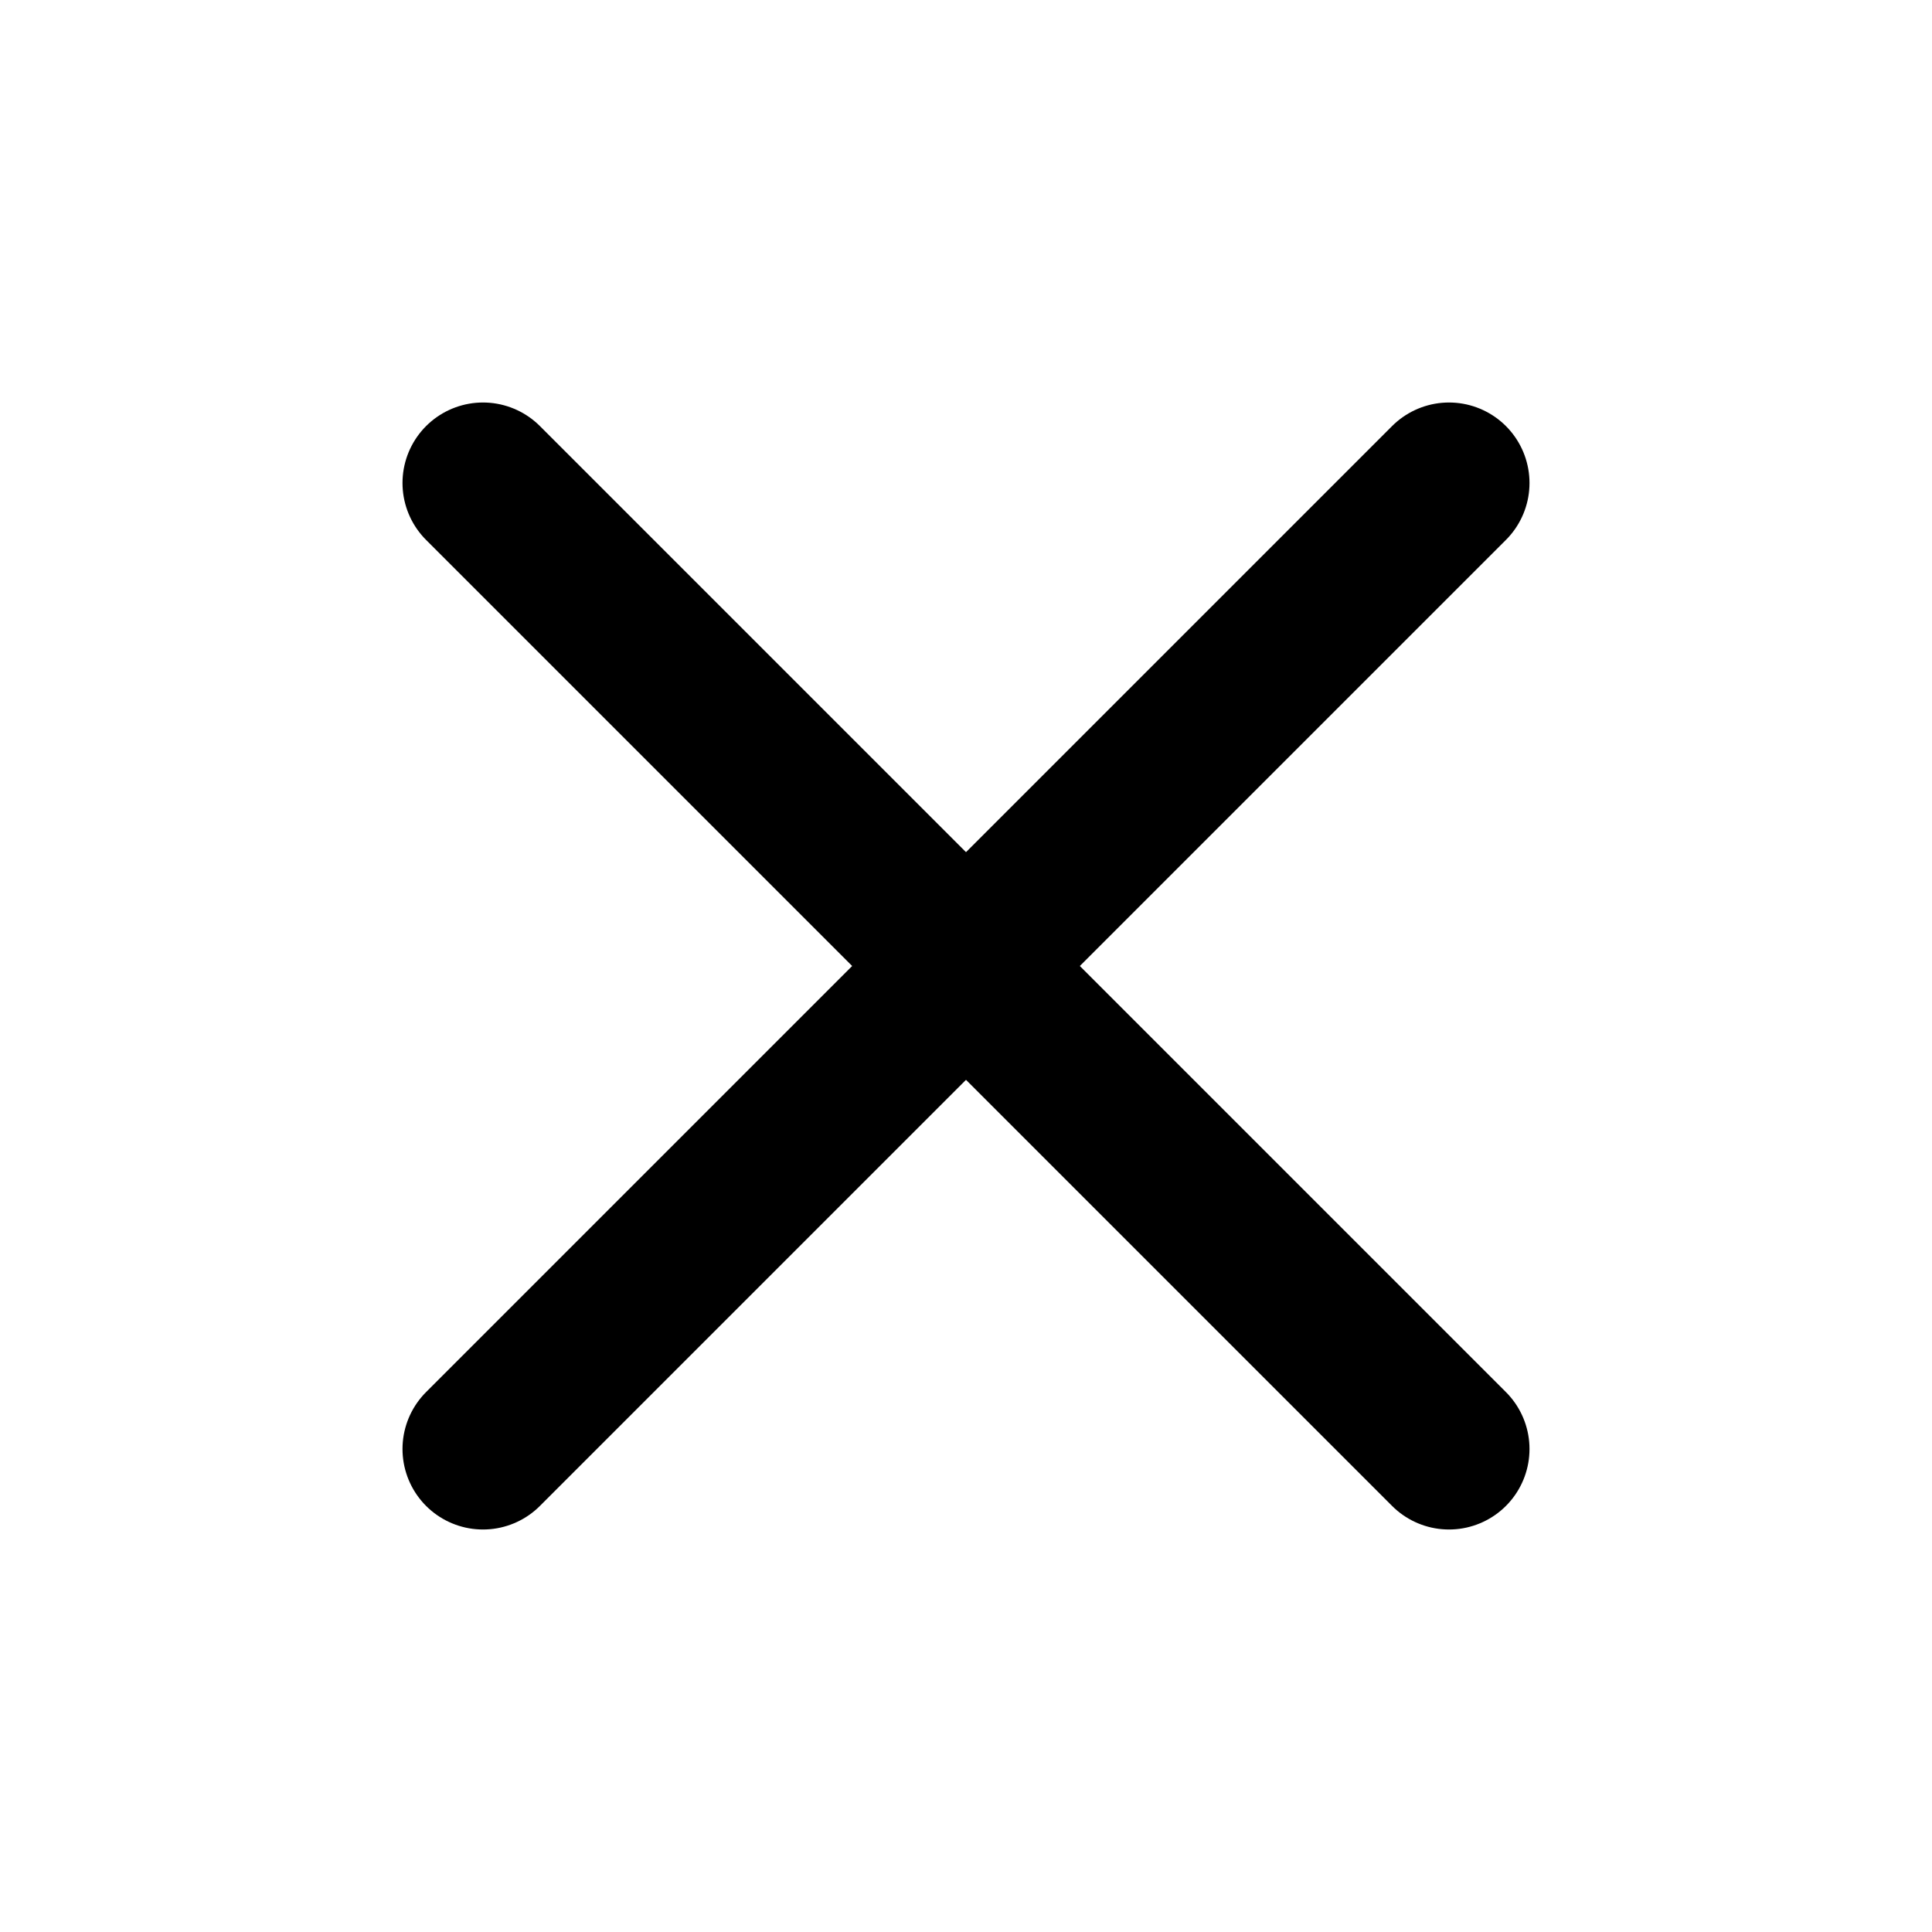
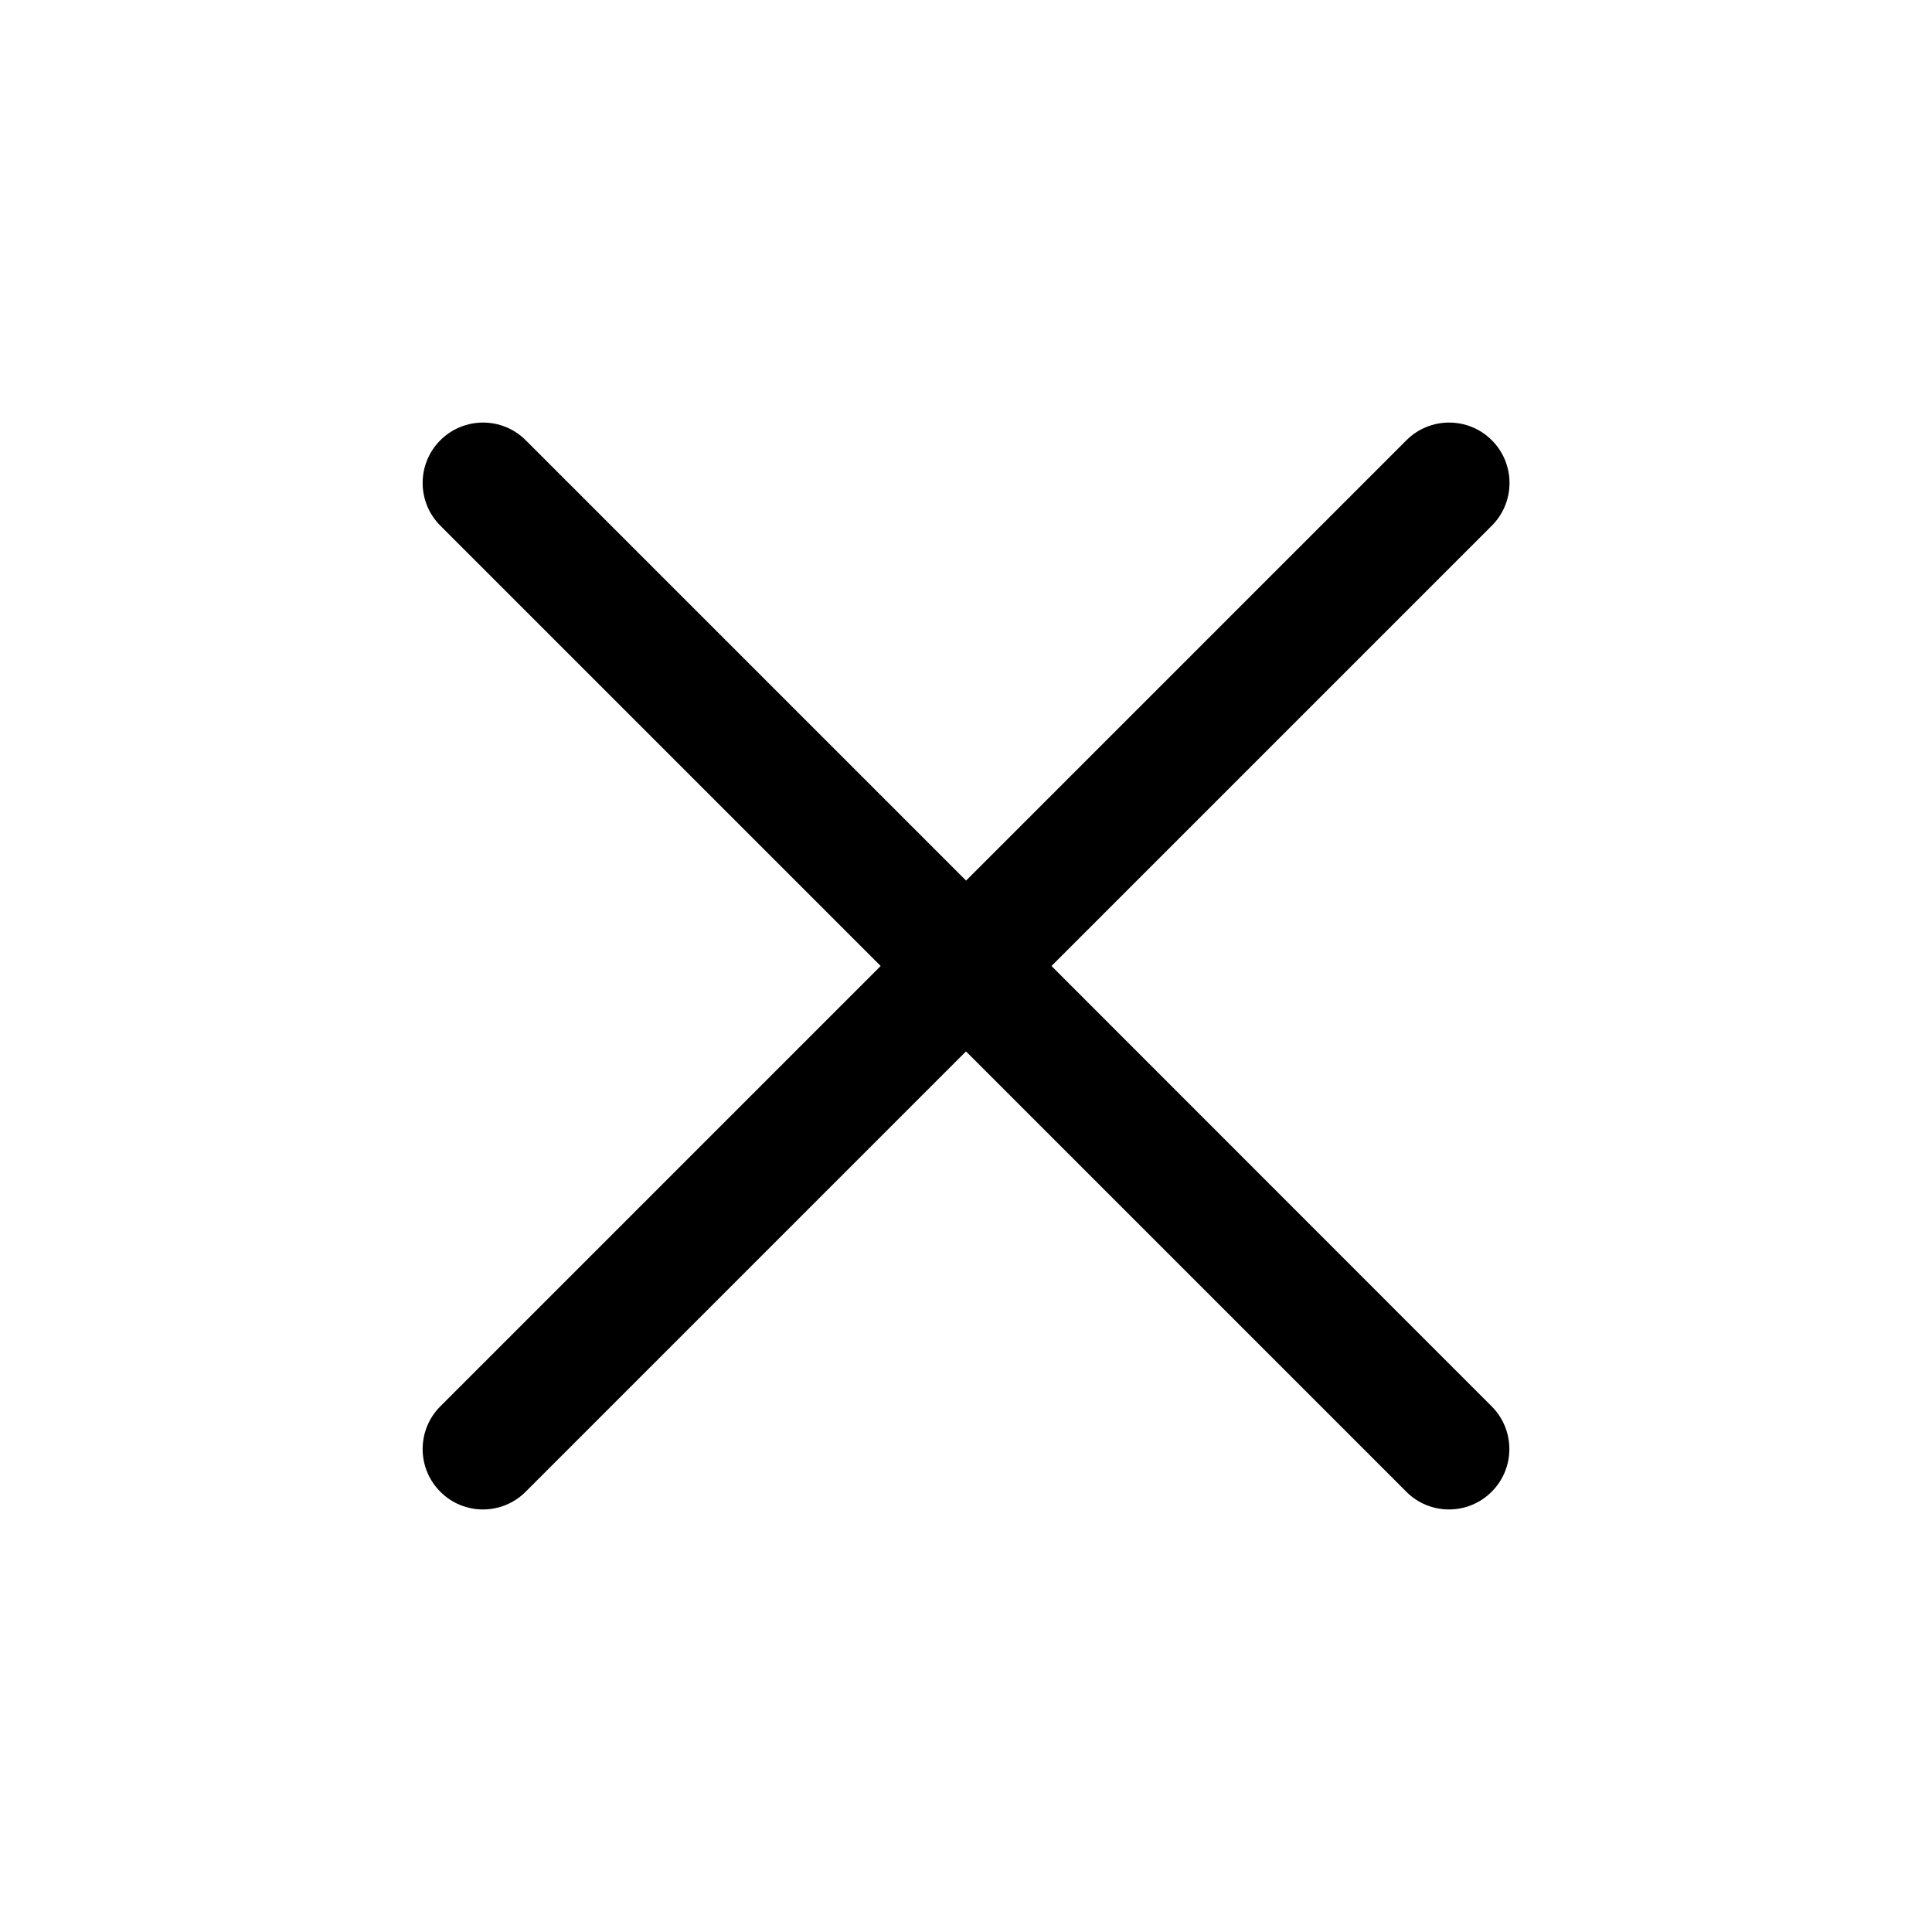
- <svg xmlns="http://www.w3.org/2000/svg" width="24" height="24" viewBox="0 0 24 24" fill="none" stroke="currentColor" stroke-width="2" stroke-linecap="round" stroke-linejoin="round">
-   <path d="M18 6 6 18" />
-   <path d="m6 6 12 12" />
+ <svg xmlns="http://www.w3.org/2000/svg" width="24" height="24" viewBox="0 0 24 24" fill="none">
+   <path d="M18.53 17.47C18.823 17.763 18.823 18.238 18.53 18.531C18.384 18.677 18.192 18.751 18 18.751C17.808 18.751 17.616 18.678 17.47 18.531L12 13.061L6.53 18.531C6.384 18.677 6.192 18.751 6 18.751C5.808 18.751 5.616 18.678 5.47 18.531C5.177 18.238 5.177 17.763 5.47 17.47L10.94 12L5.47 6.53C5.177 6.237 5.177 5.762 5.47 5.469C5.763 5.176 6.238 5.176 6.531 5.469L12.001 10.939L17.471 5.469C17.764 5.176 18.239 5.176 18.532 5.469C18.825 5.762 18.825 6.237 18.532 6.53L13.062 12L18.53 17.47Z" fill="currentColor" />
</svg>
